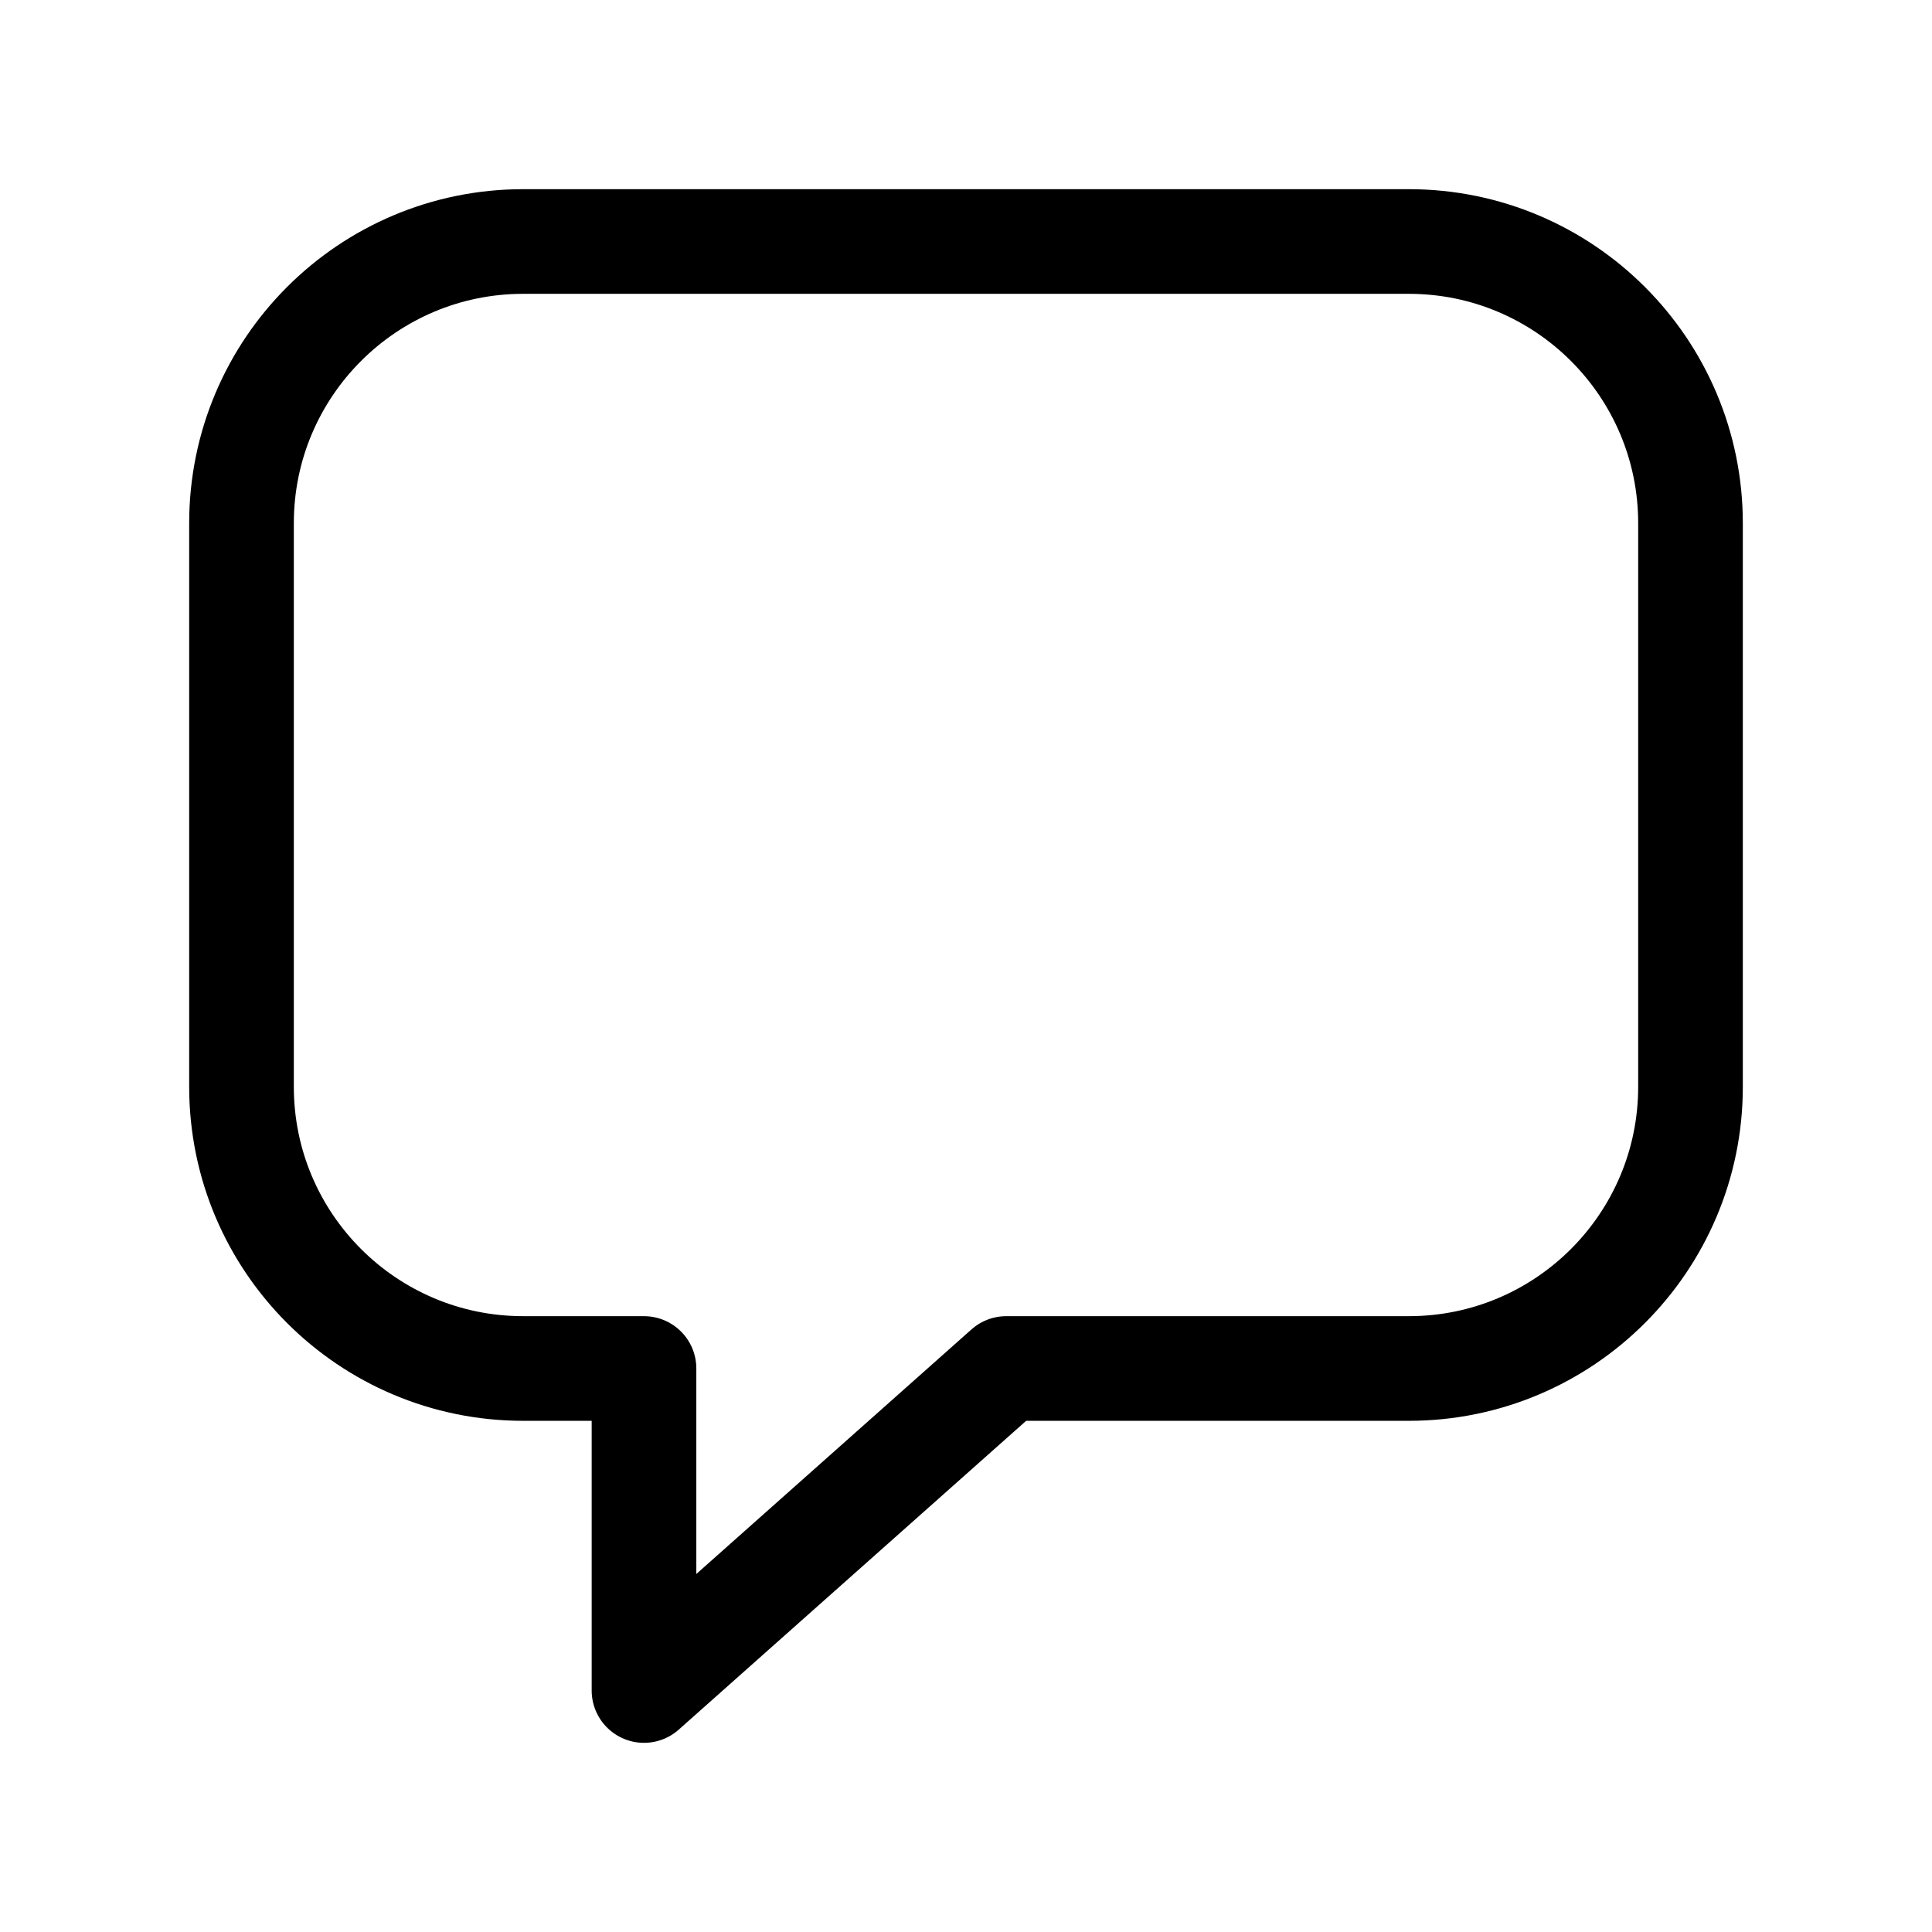
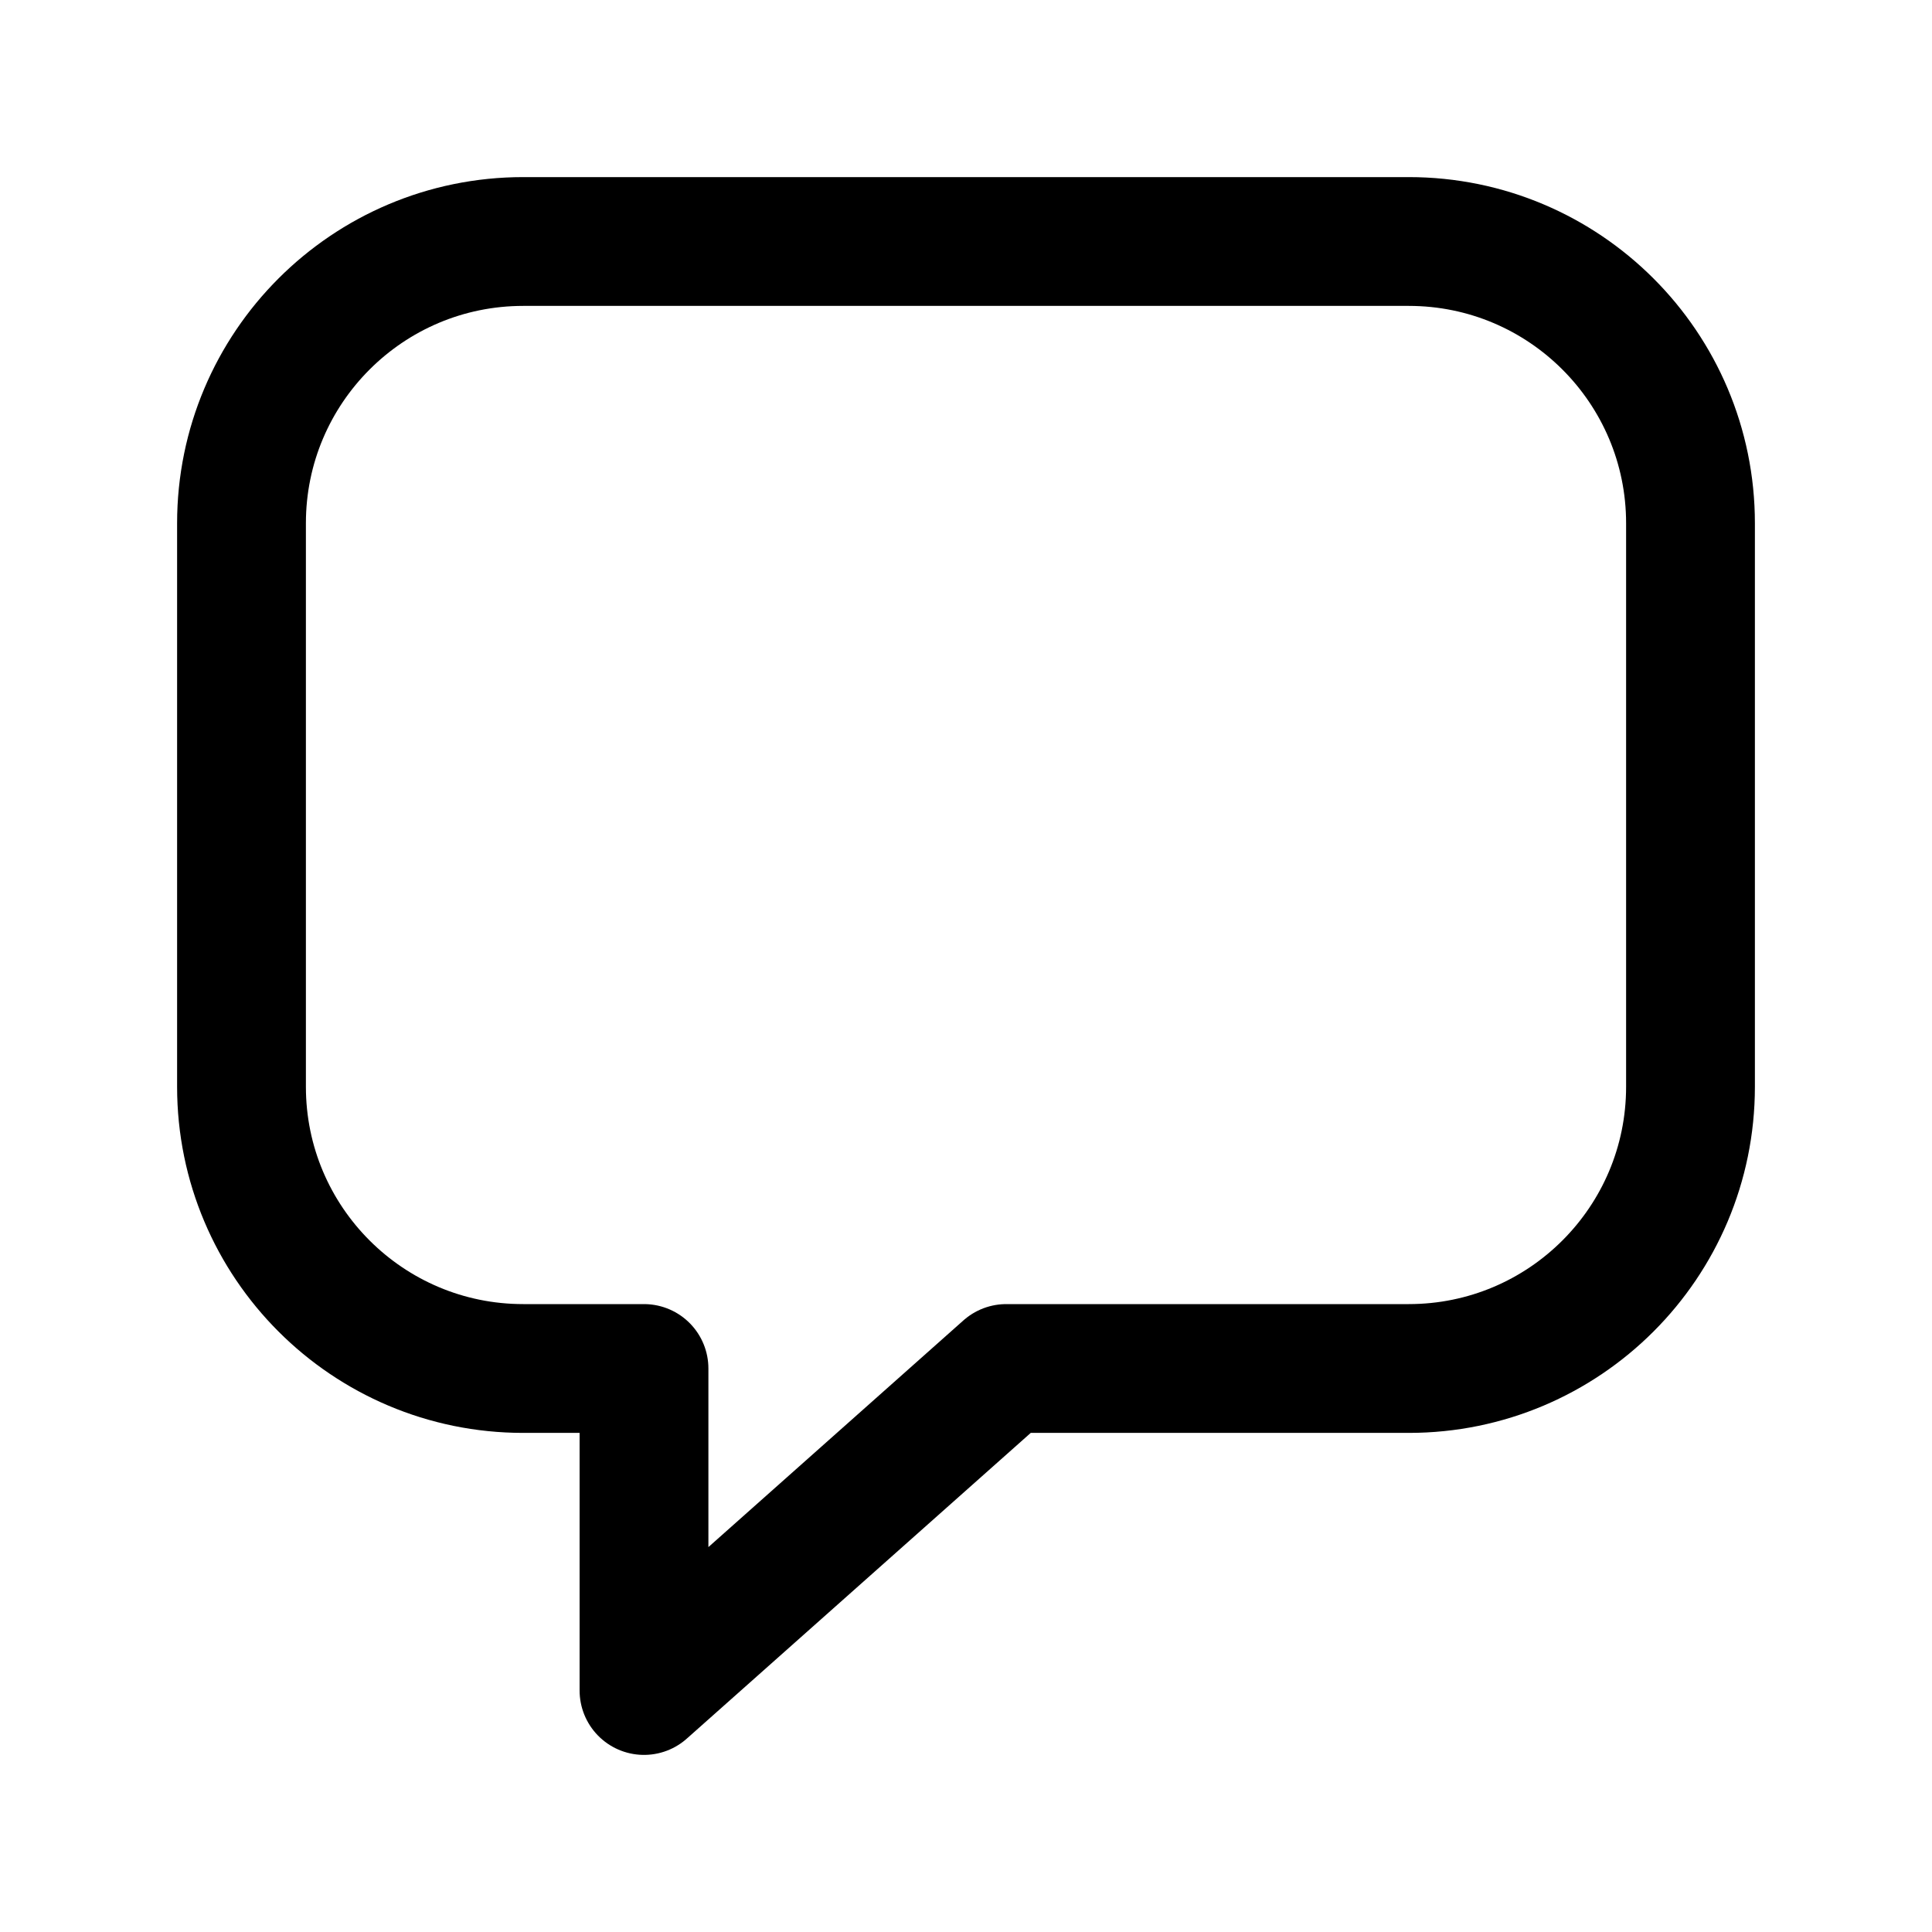
- <svg xmlns="http://www.w3.org/2000/svg" width="24" height="24" viewBox="0 0 24 24" fill="none" stroke="currentColor" stroke-width="1.3" stroke-linecap="round" stroke-linejoin="round">
+ <svg xmlns="http://www.w3.org/2000/svg" width="24" height="24" viewBox="0 0 24 24" fill="none" stroke="currentColor" stroke-width="1.6" stroke-linecap="round" stroke-linejoin="round">
  <path d="M21 6.5A3.5 3.5 0 0 0 17.5 3h-11A3.5 3.5 0 0 0 3 6.5v7A3.5 3.5 0 0 0 6.5 17H8v4l4.5-4h5A3.5 3.5 0 0 0 21 13.5Z" />
</svg>
